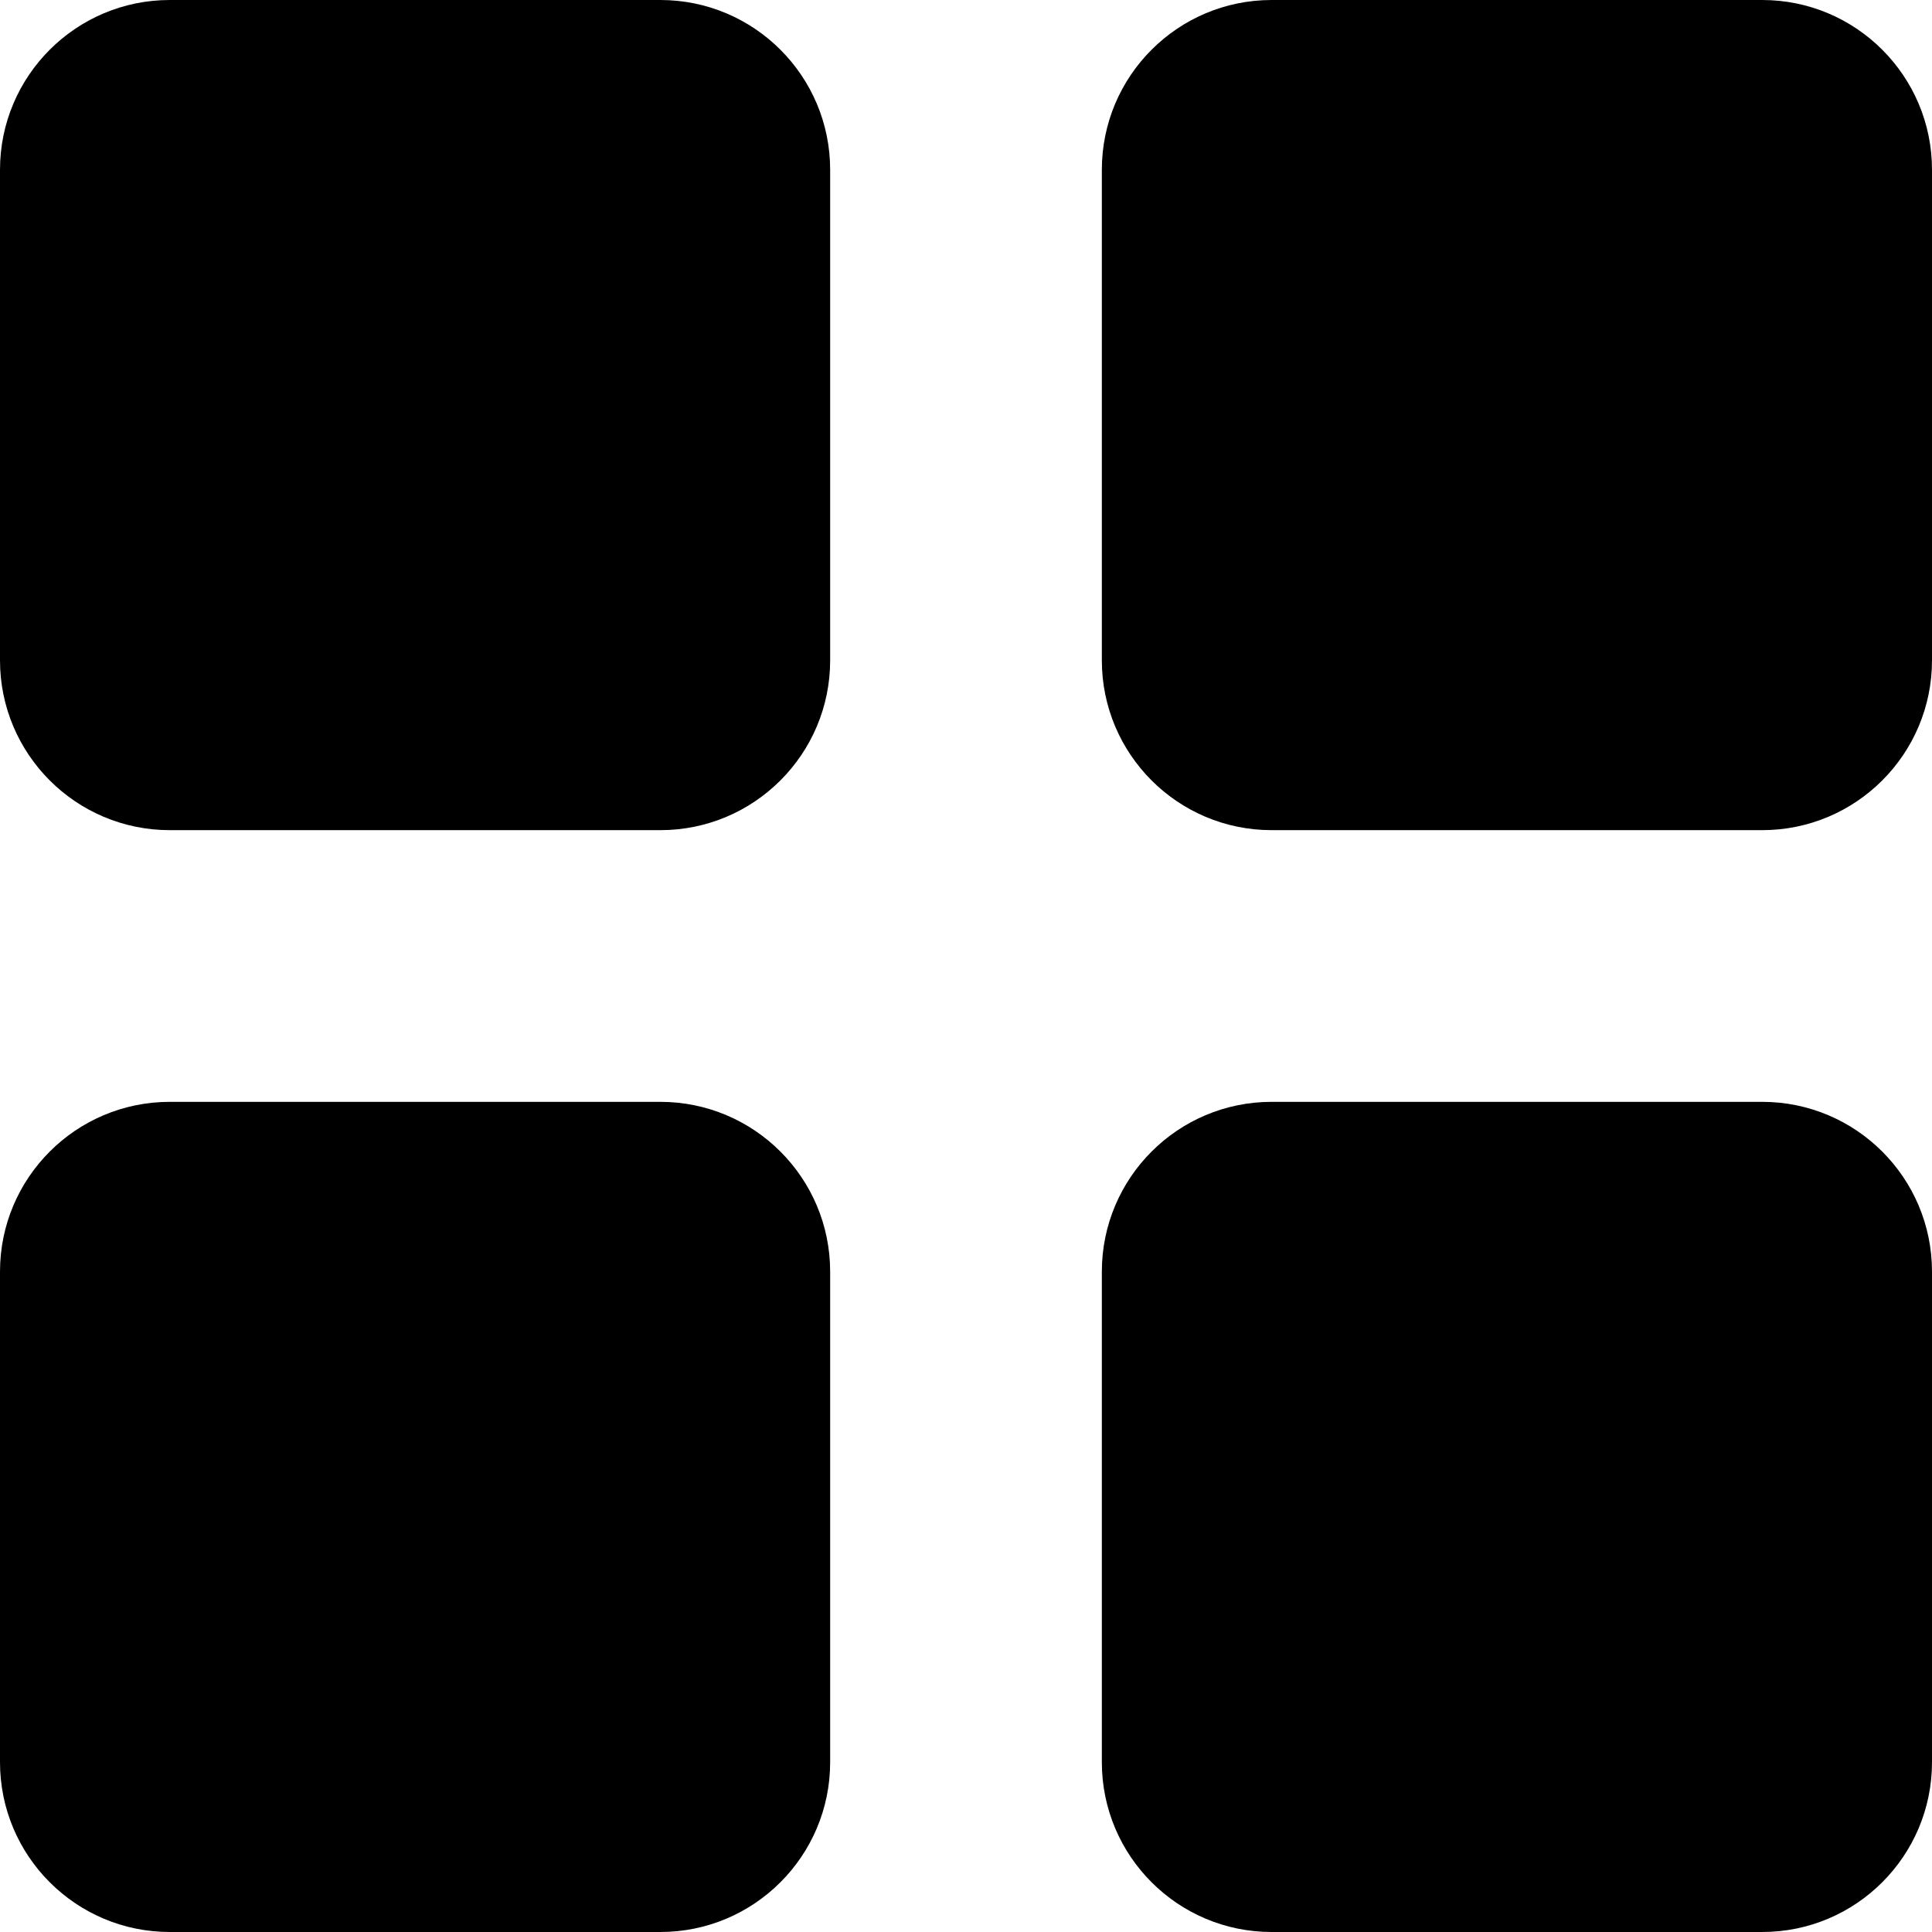
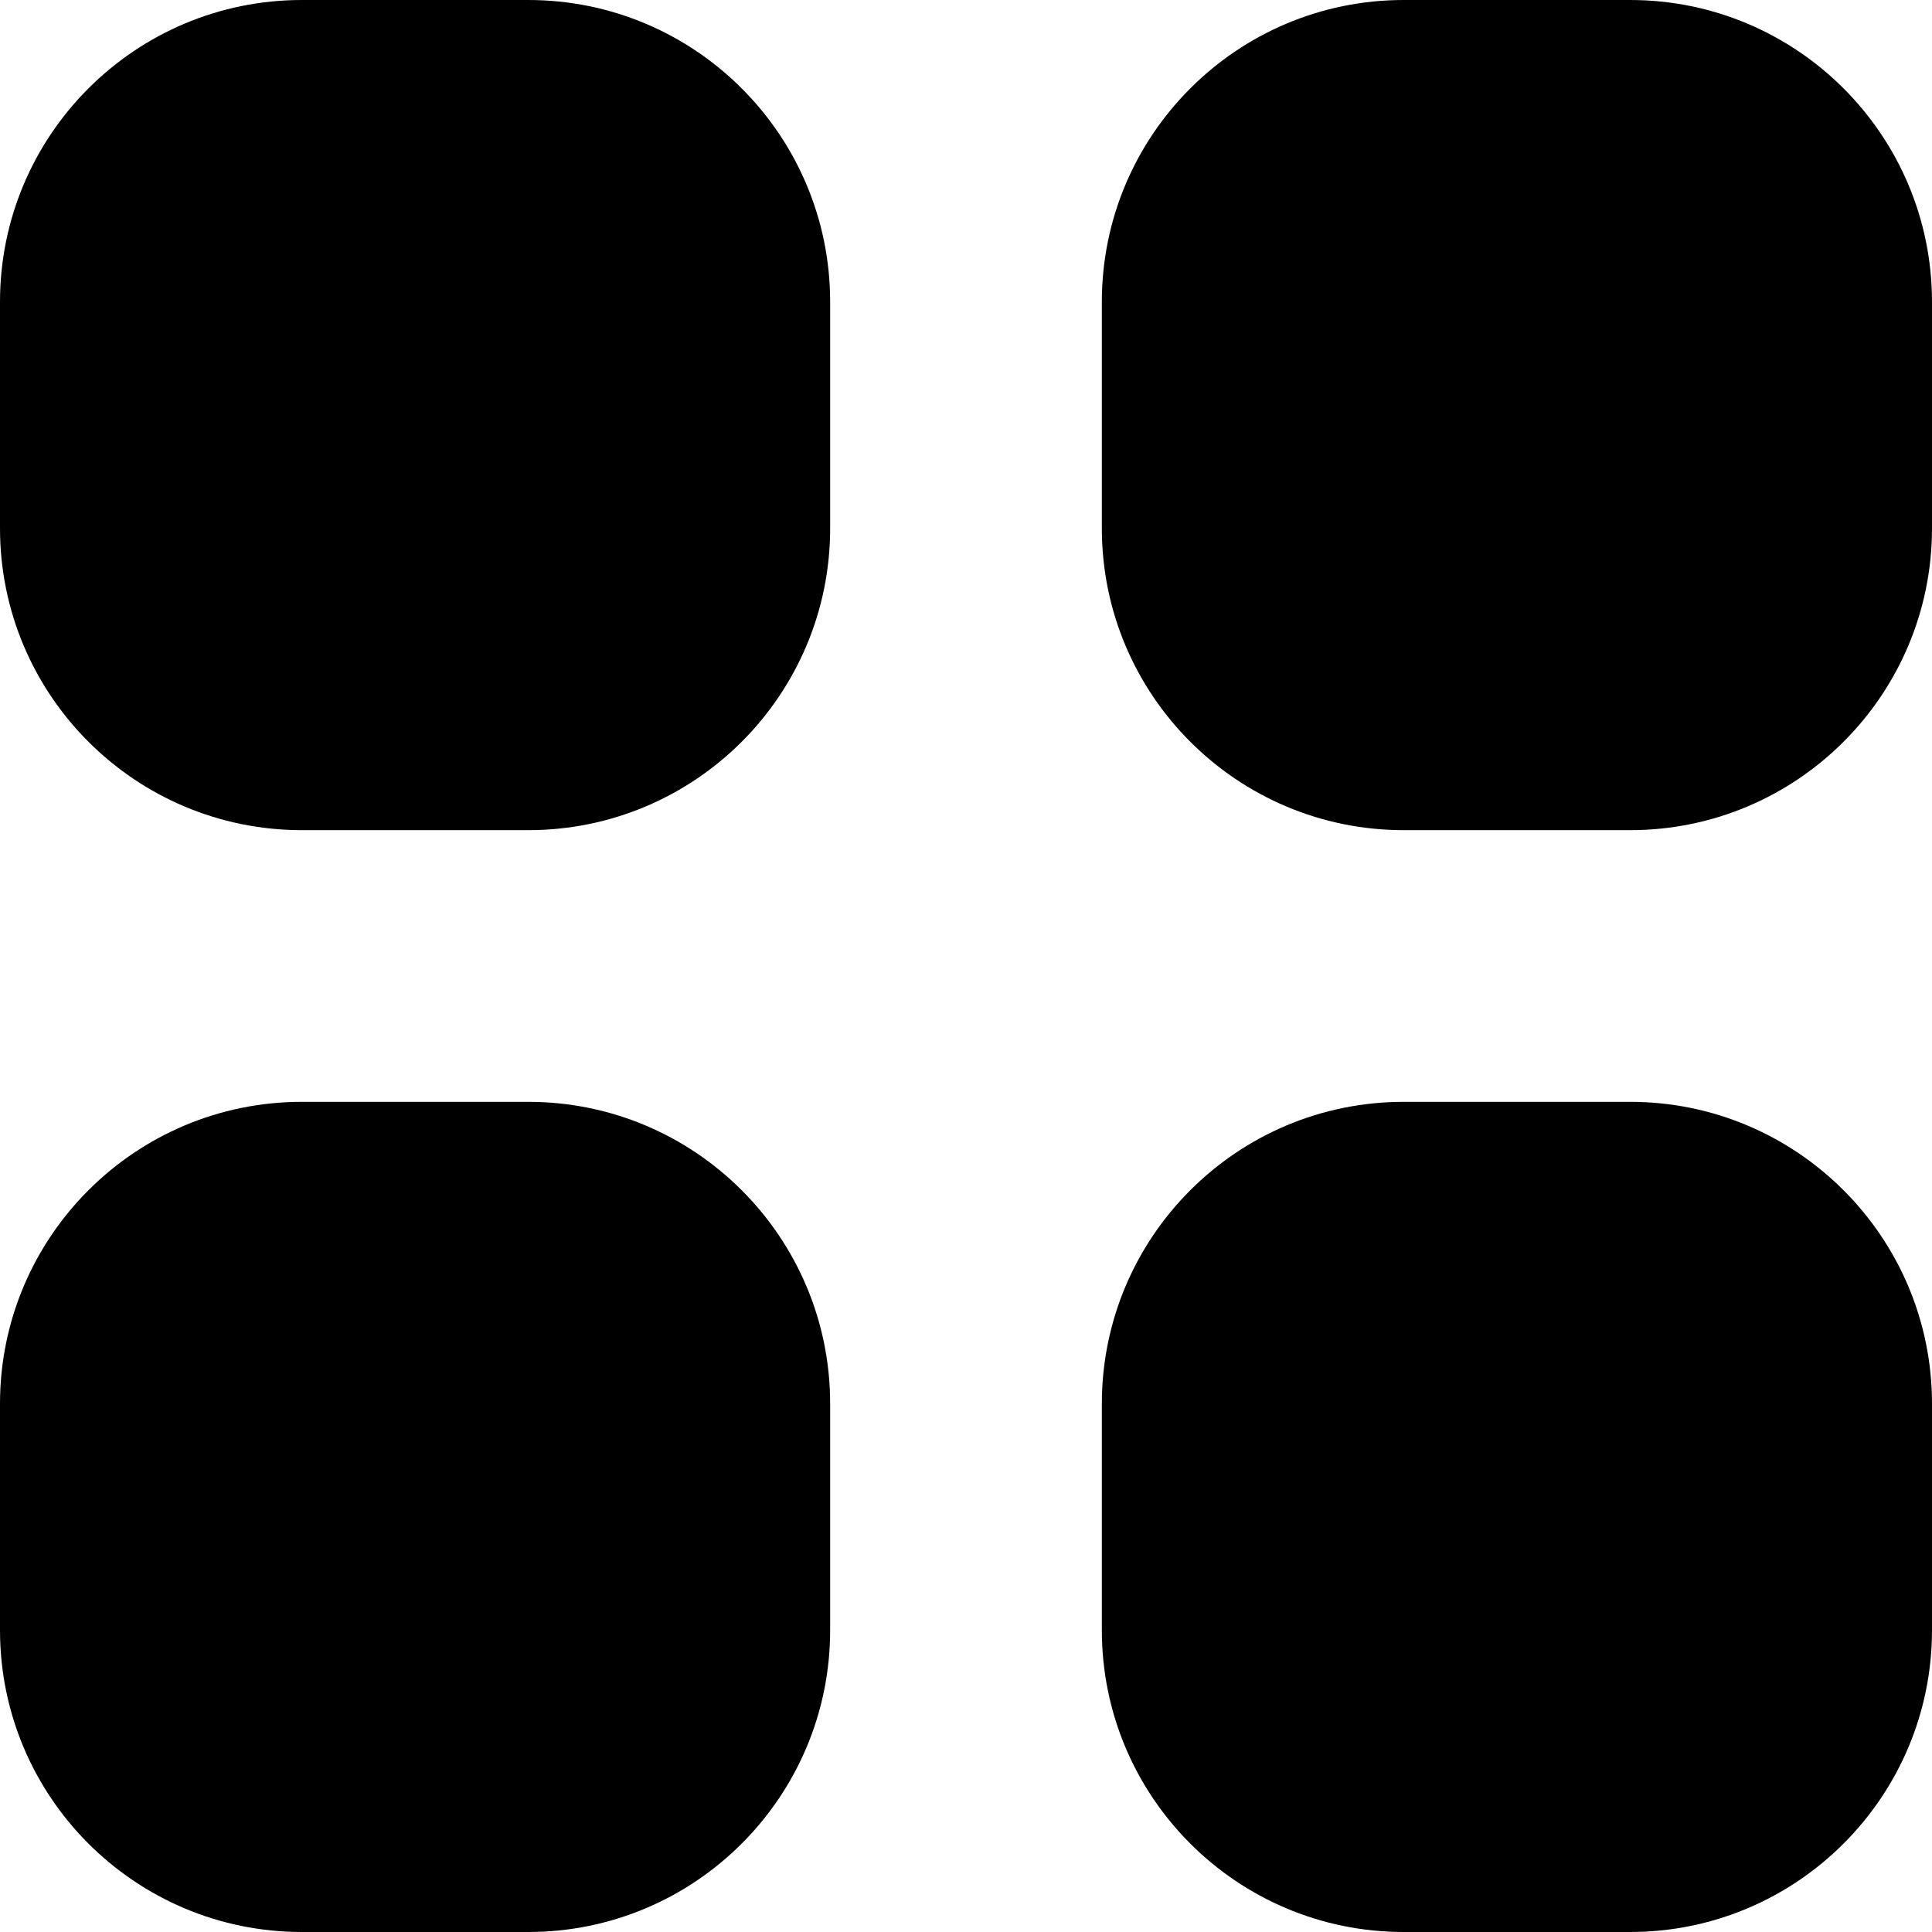
<svg xmlns="http://www.w3.org/2000/svg" width="512" height="512" viewBox="0 0 512 512">
-   <rect x="0" y="0" width="220" height="220" rx="45" ry="45" />
-   <rect x="292" y="0" width="220" height="220" rx="45" ry="45" />
-   <rect x="0" y="292" width="220" height="220" rx="45" ry="45" />
-   <rect x="292" y="292" width="220" height="220" rx="45" ry="45" />
+   <rect x="0" y="0" width="220" height="220" rx="80" ry="80" />
+   <rect x="292" y="0" width="220" height="220" rx="80" ry="80" />
+   <rect x="0" y="292" width="220" height="220" rx="80" ry="80" />
+   <rect x="292" y="292" width="220" height="220" rx="80" ry="80" />
</svg>
